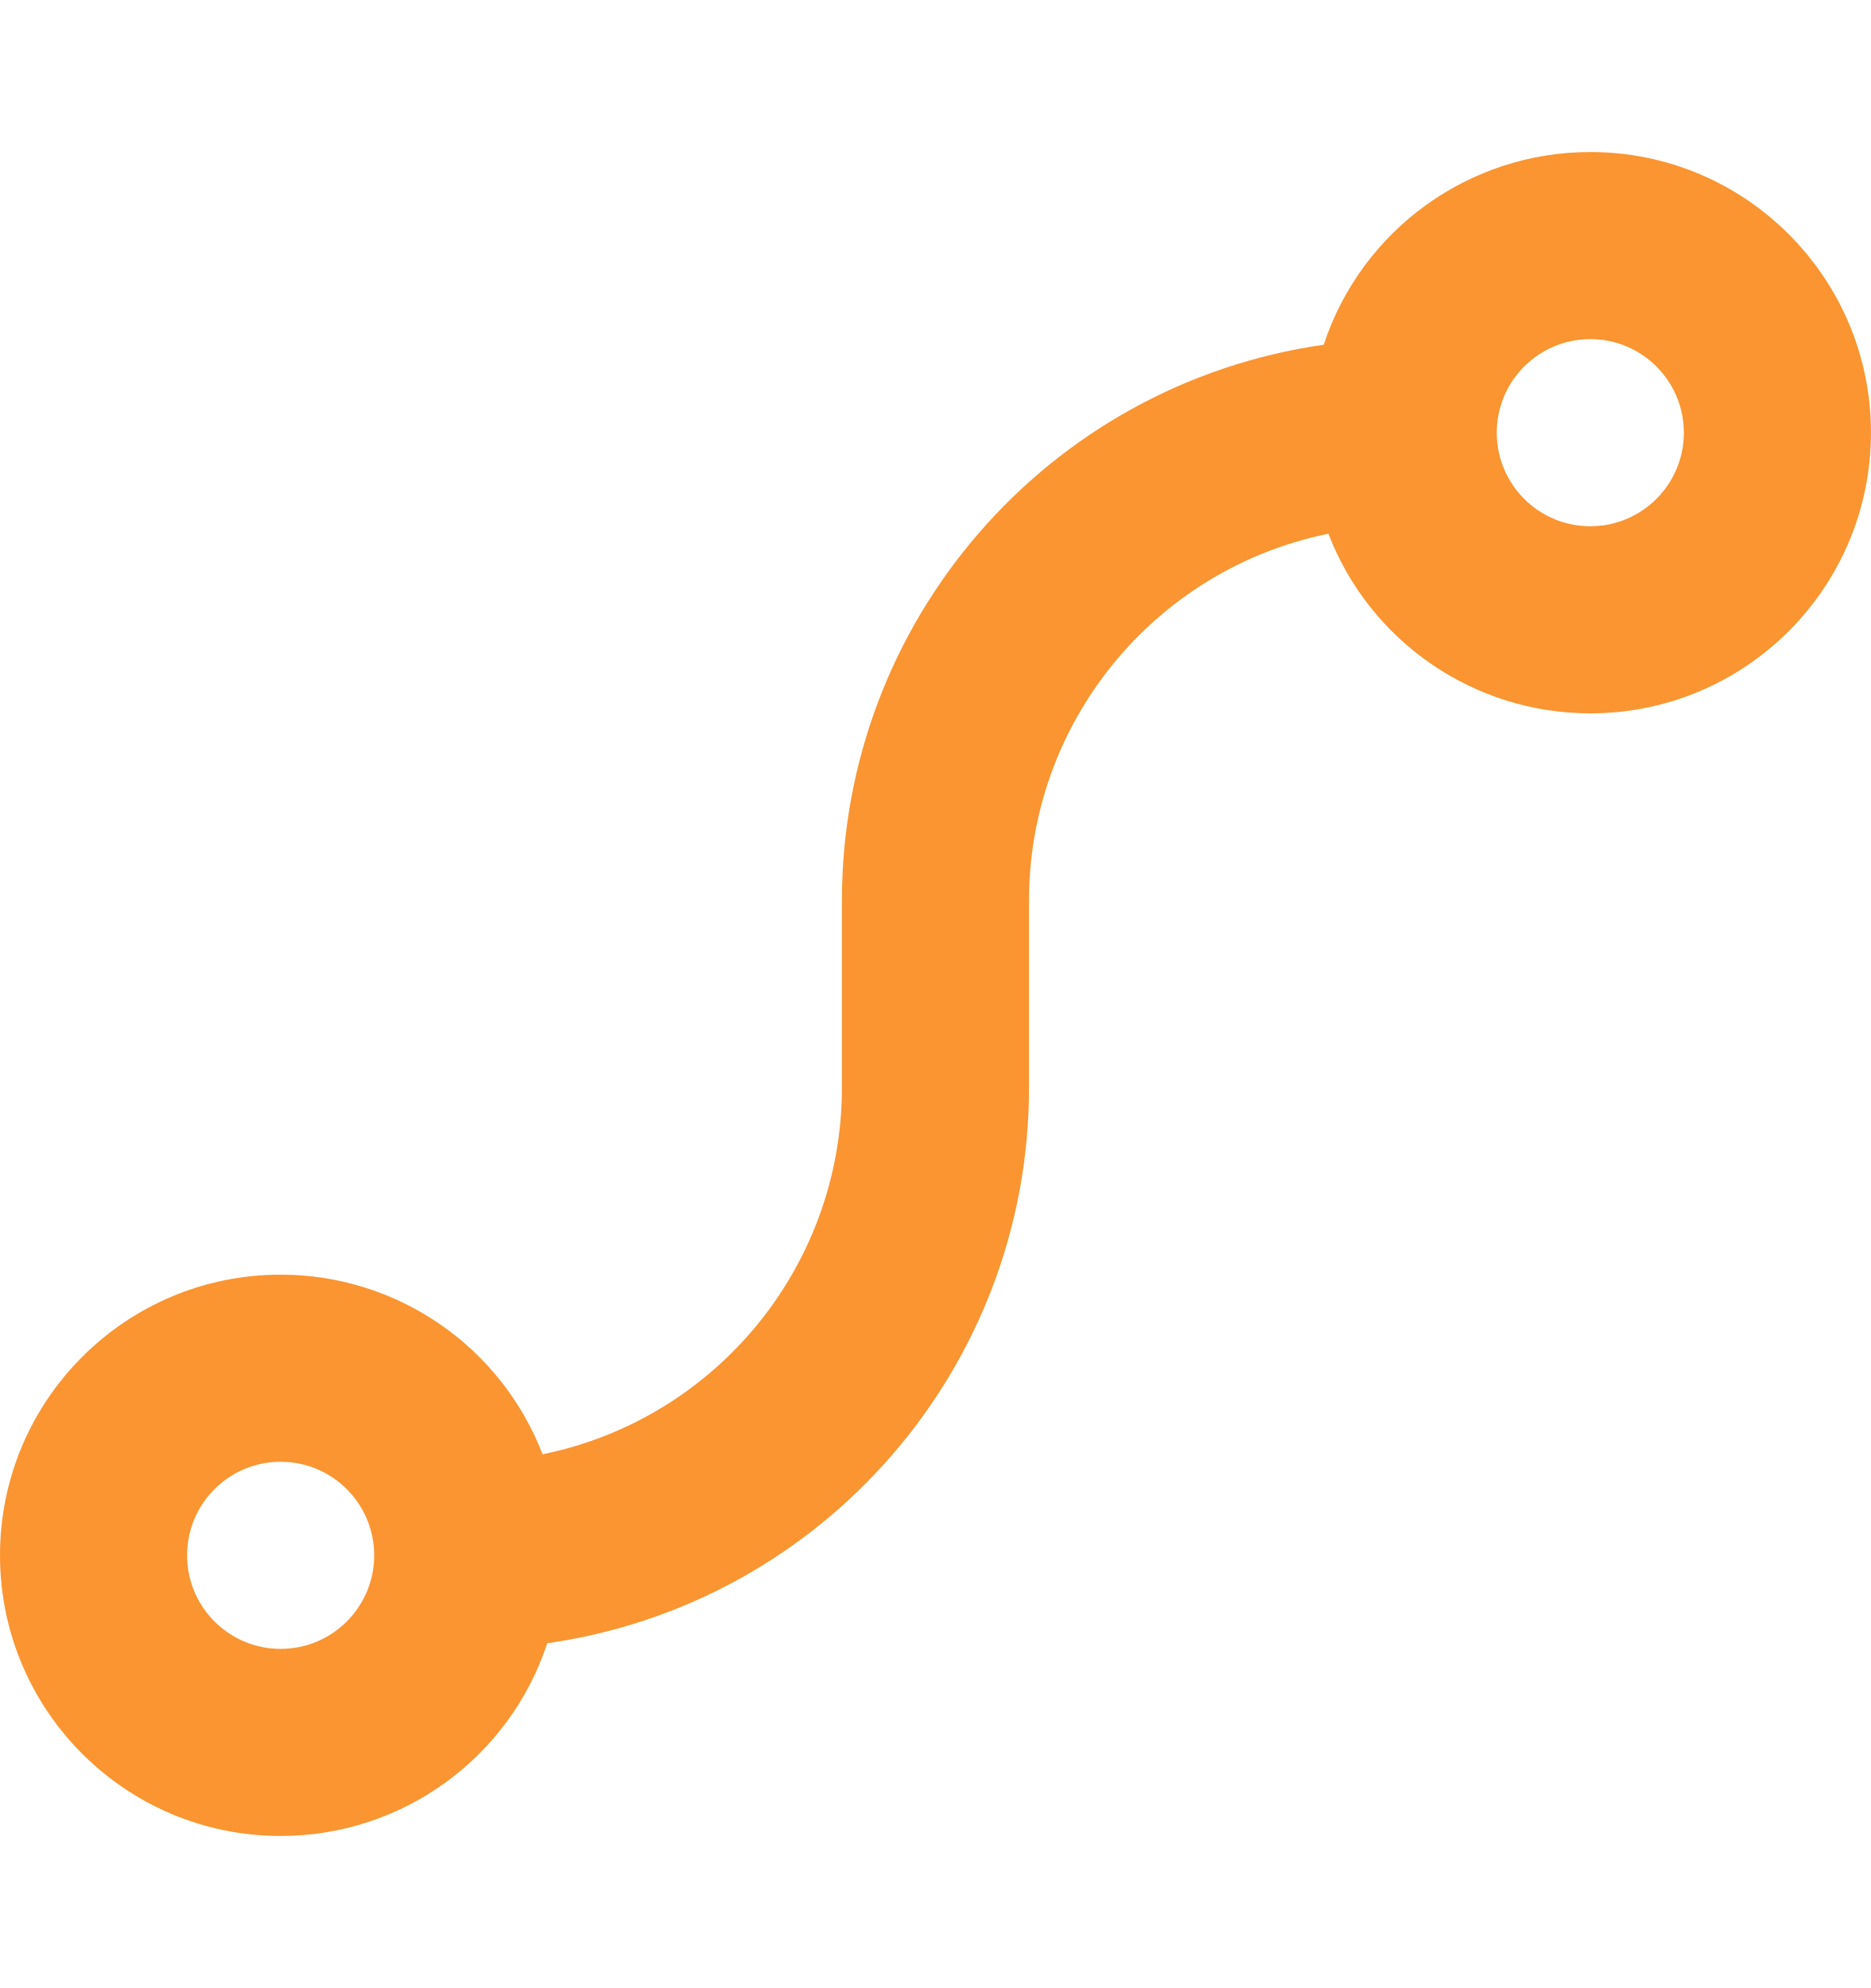
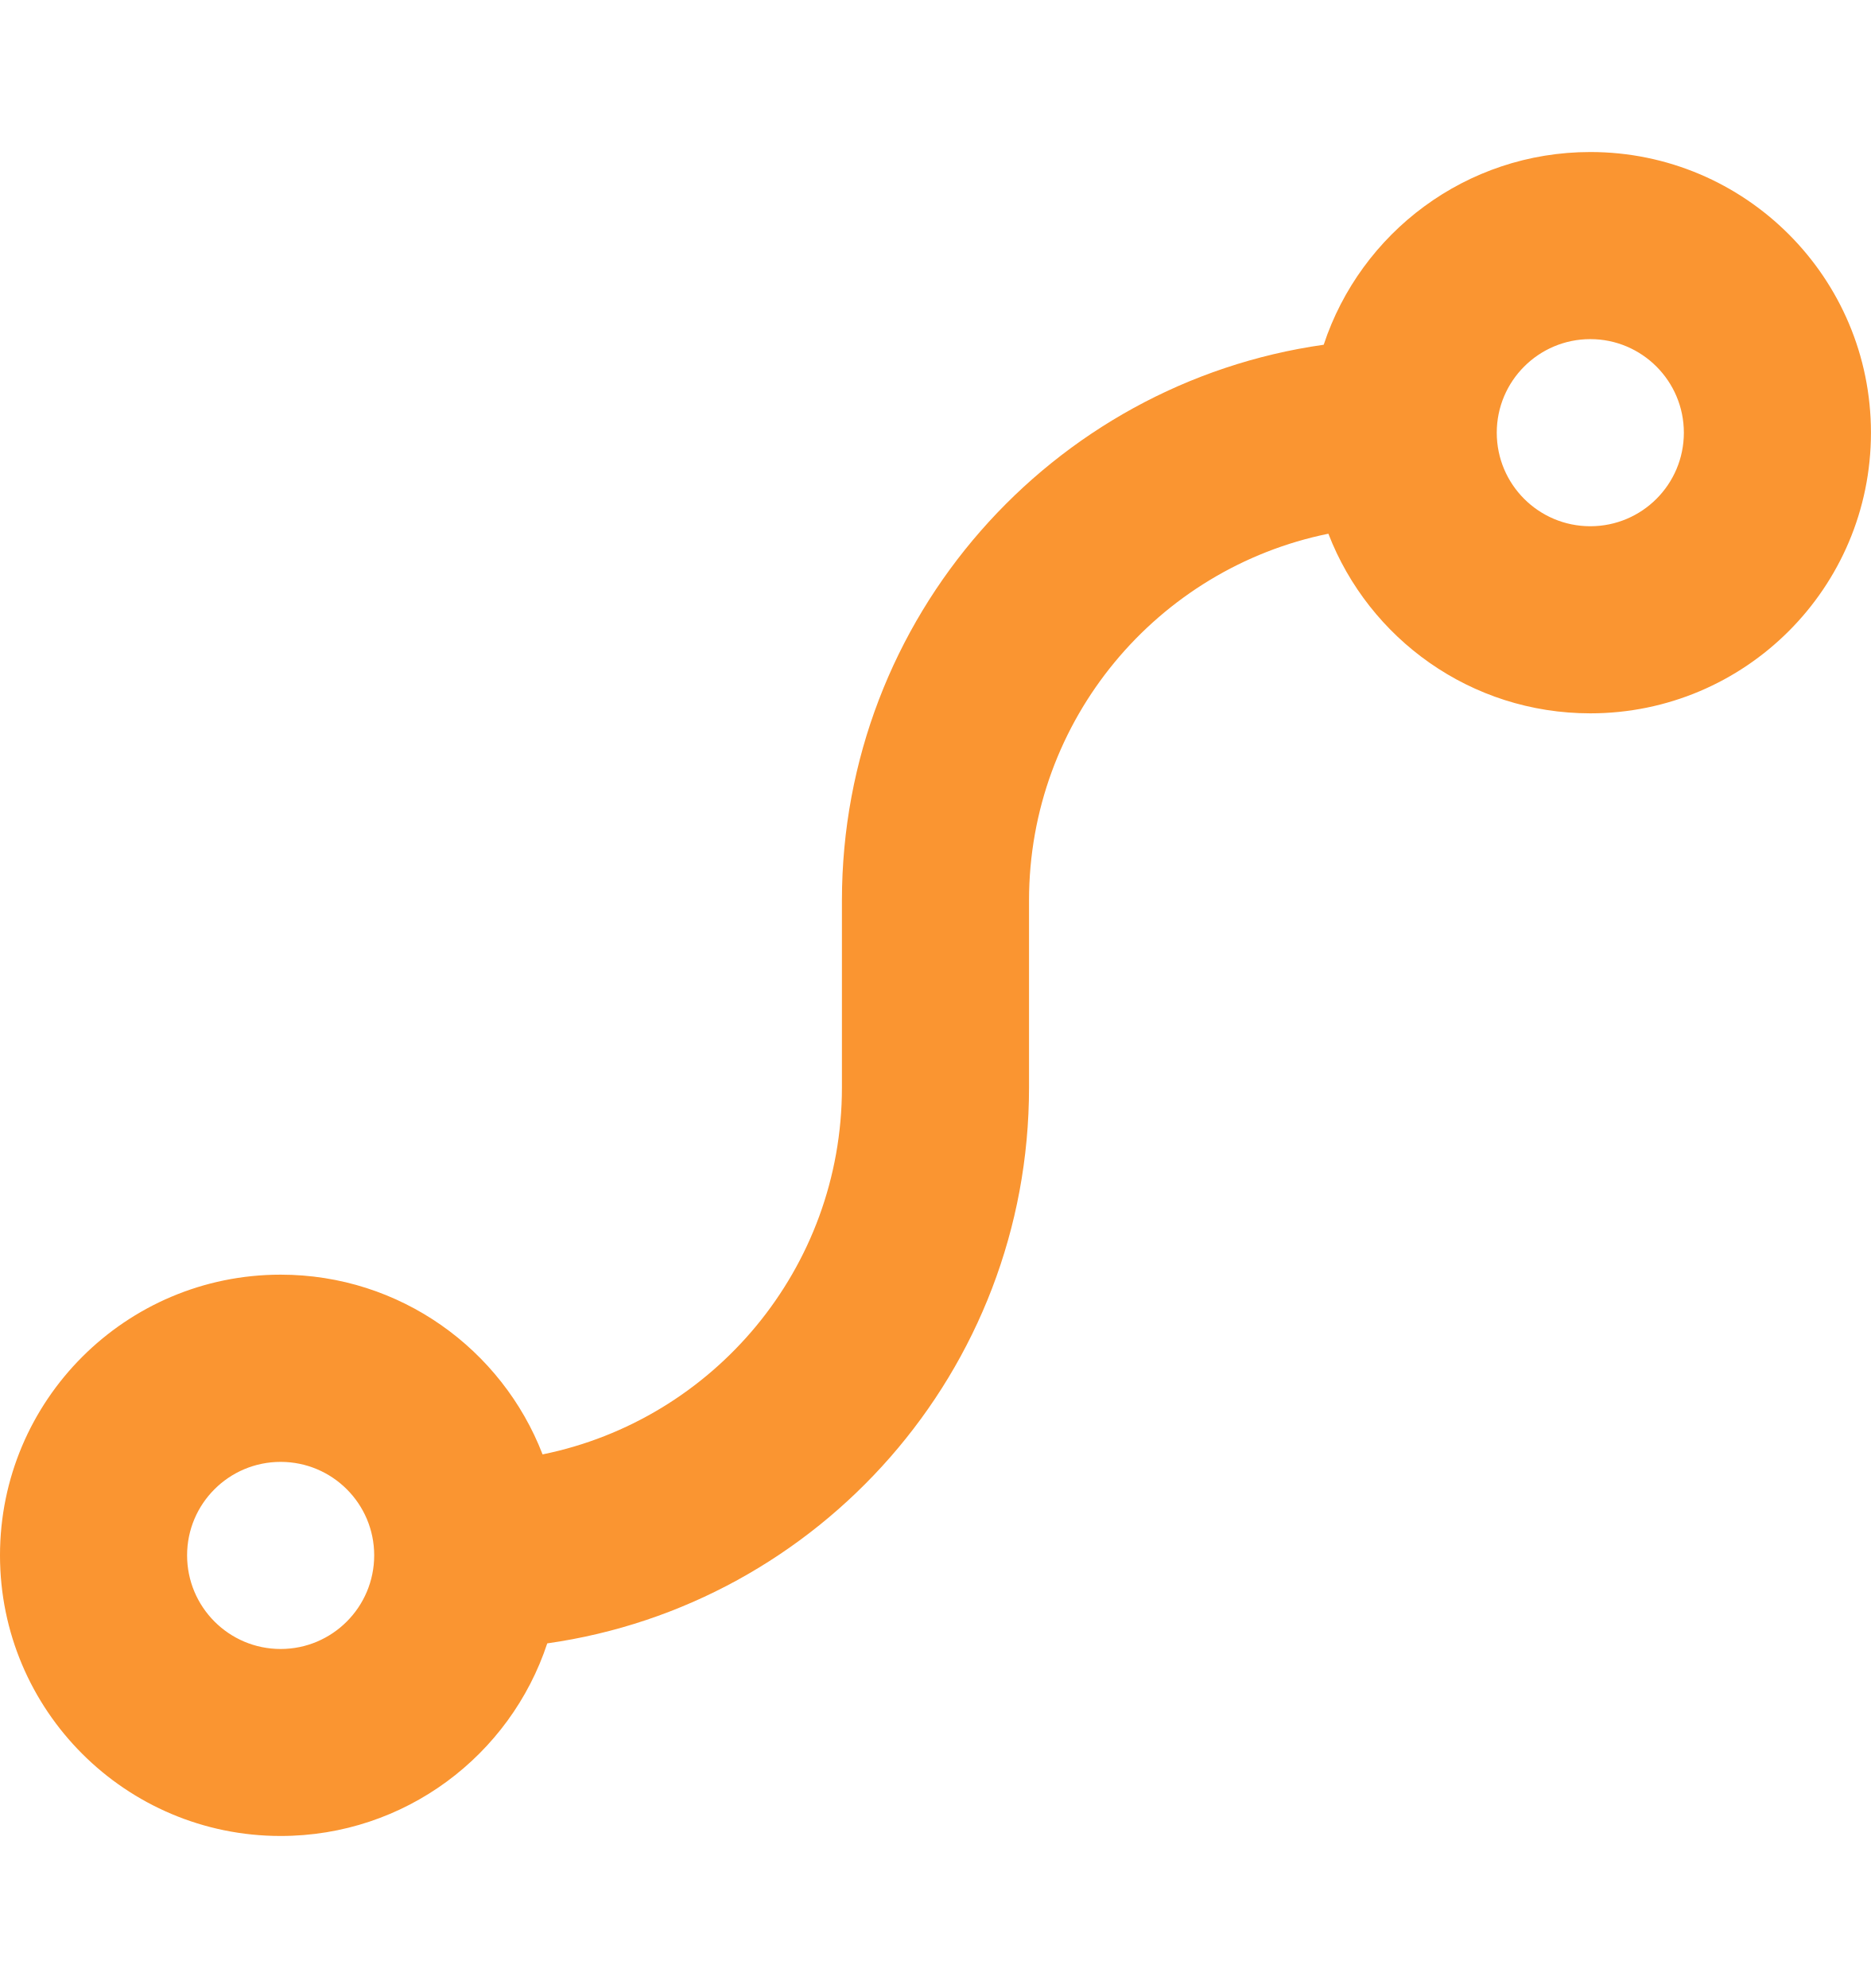
- <svg xmlns="http://www.w3.org/2000/svg" width="16" height="17" fill="none">
-   <path fill-rule="evenodd" d="M13.6 6.1a2.4 2.4 0 1 0 0-4.8 2.4 2.4 0 0 0-2.28 1.648A4.8 4.8 0 0 0 7.2 7.7v1.6a3.2 3.2 0 0 1-2.56 3.136 2.4 2.4 0 0 0-2.24-1.536 2.4 2.4 0 1 0 0 4.8 2.4 2.4 0 0 0 2.28-1.648A4.8 4.8 0 0 0 8.8 9.3V7.7a3.2 3.2 0 0 1 2.56-3.136A2.4 2.4 0 0 0 13.6 6.1zm0-1.6a.8.8 0 0 0 0-1.6.8.8 0 0 0 0 1.6zm-11.2 9.6a.8.8 0 0 0 0-1.6.8.8 0 0 0 0 1.6z" fill="#fa9531" />
+ <svg xmlns="http://www.w3.org/2000/svg" width="16" height="17" viewBox="0 0 16 17" fill="none">
+   <path fill-rule="evenodd" clip-rule="evenodd" d="M13.6 6.1C14.925 6.1 16 5.026 16 3.7C16 2.375 14.925 1.3 13.6 1.3C12.537 1.3 11.636 1.991 11.32 2.948C8.991 3.278 7.2 5.28 7.2 7.7V9.3C7.2 10.849 6.101 12.14 4.64 12.437C4.293 11.538 3.421 10.9 2.4 10.9C1.075 10.9 0 11.975 0 13.3C0 14.626 1.075 15.7 2.4 15.7C3.463 15.7 4.364 15.01 4.68 14.053C7.009 13.723 8.8 11.721 8.8 9.3V7.7C8.8 6.152 9.899 4.861 11.36 4.564C11.707 5.463 12.579 6.1 13.6 6.1ZM13.6 4.5C14.042 4.5 14.4 4.142 14.4 3.7C14.4 3.259 14.042 2.9 13.6 2.9C13.158 2.9 12.8 3.259 12.8 3.7C12.8 4.142 13.158 4.5 13.6 4.5ZM2.4 14.101C2.842 14.101 3.2 13.742 3.2 13.3C3.2 12.859 2.842 12.501 2.4 12.501C1.958 12.501 1.6 12.859 1.6 13.3C1.6 13.742 1.958 14.101 2.4 14.101Z" fill="#FA9531" />
</svg>
